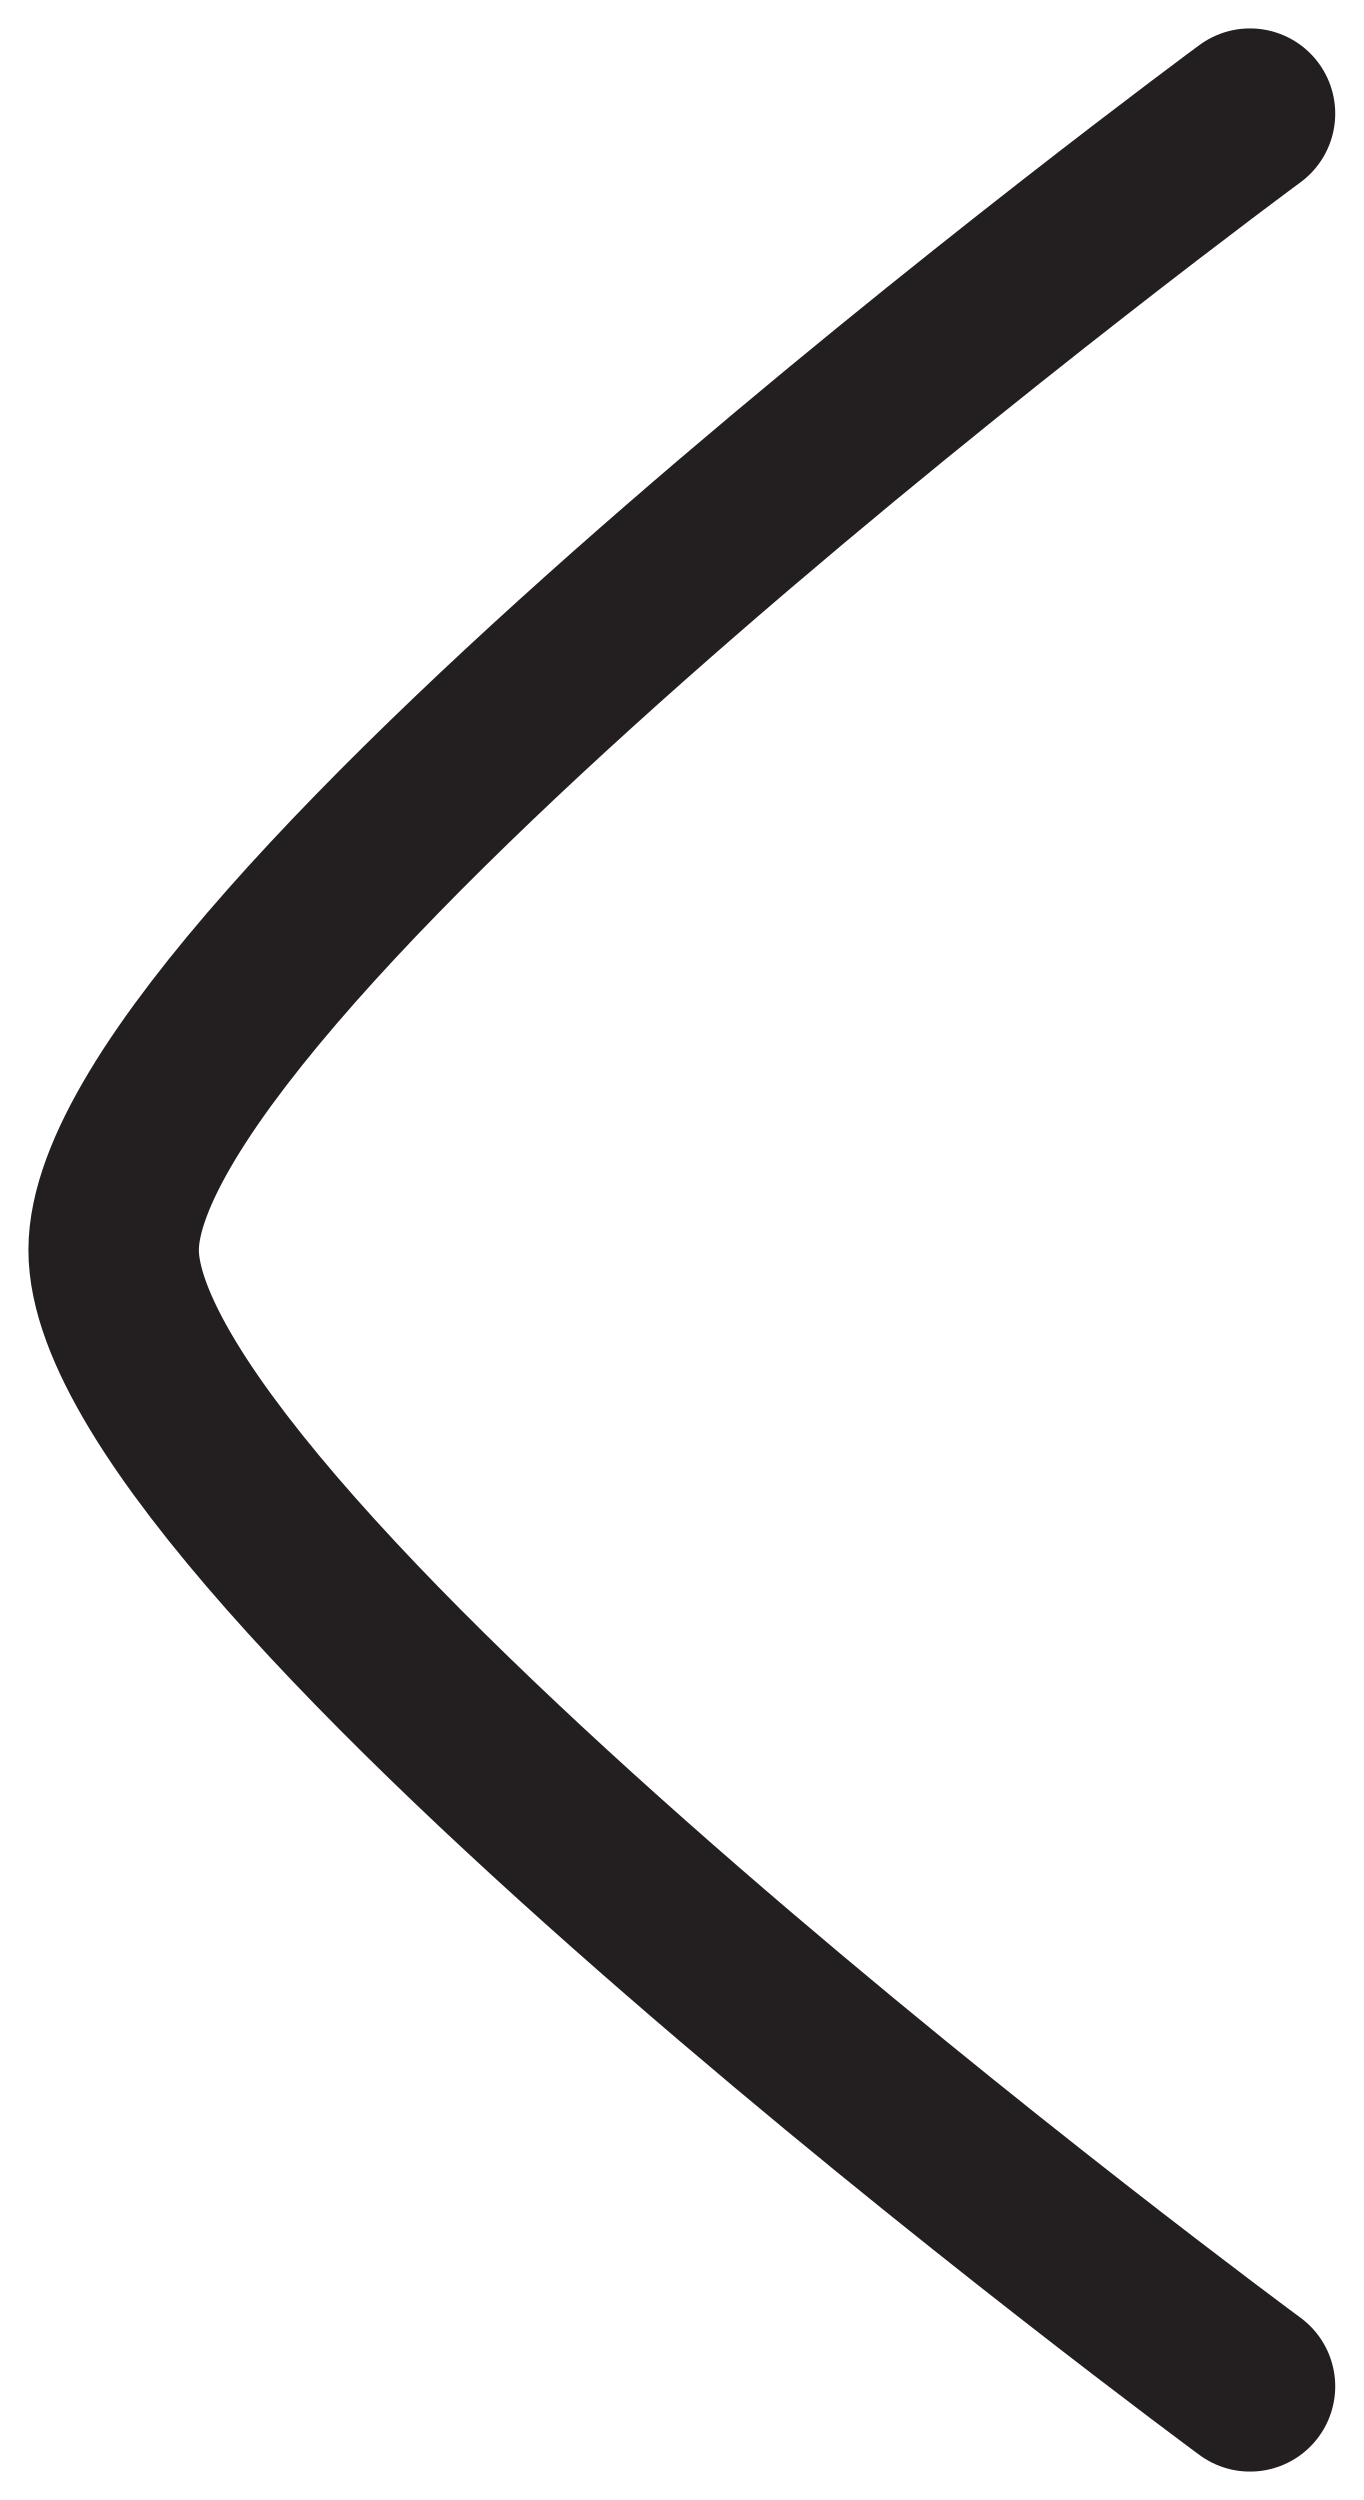
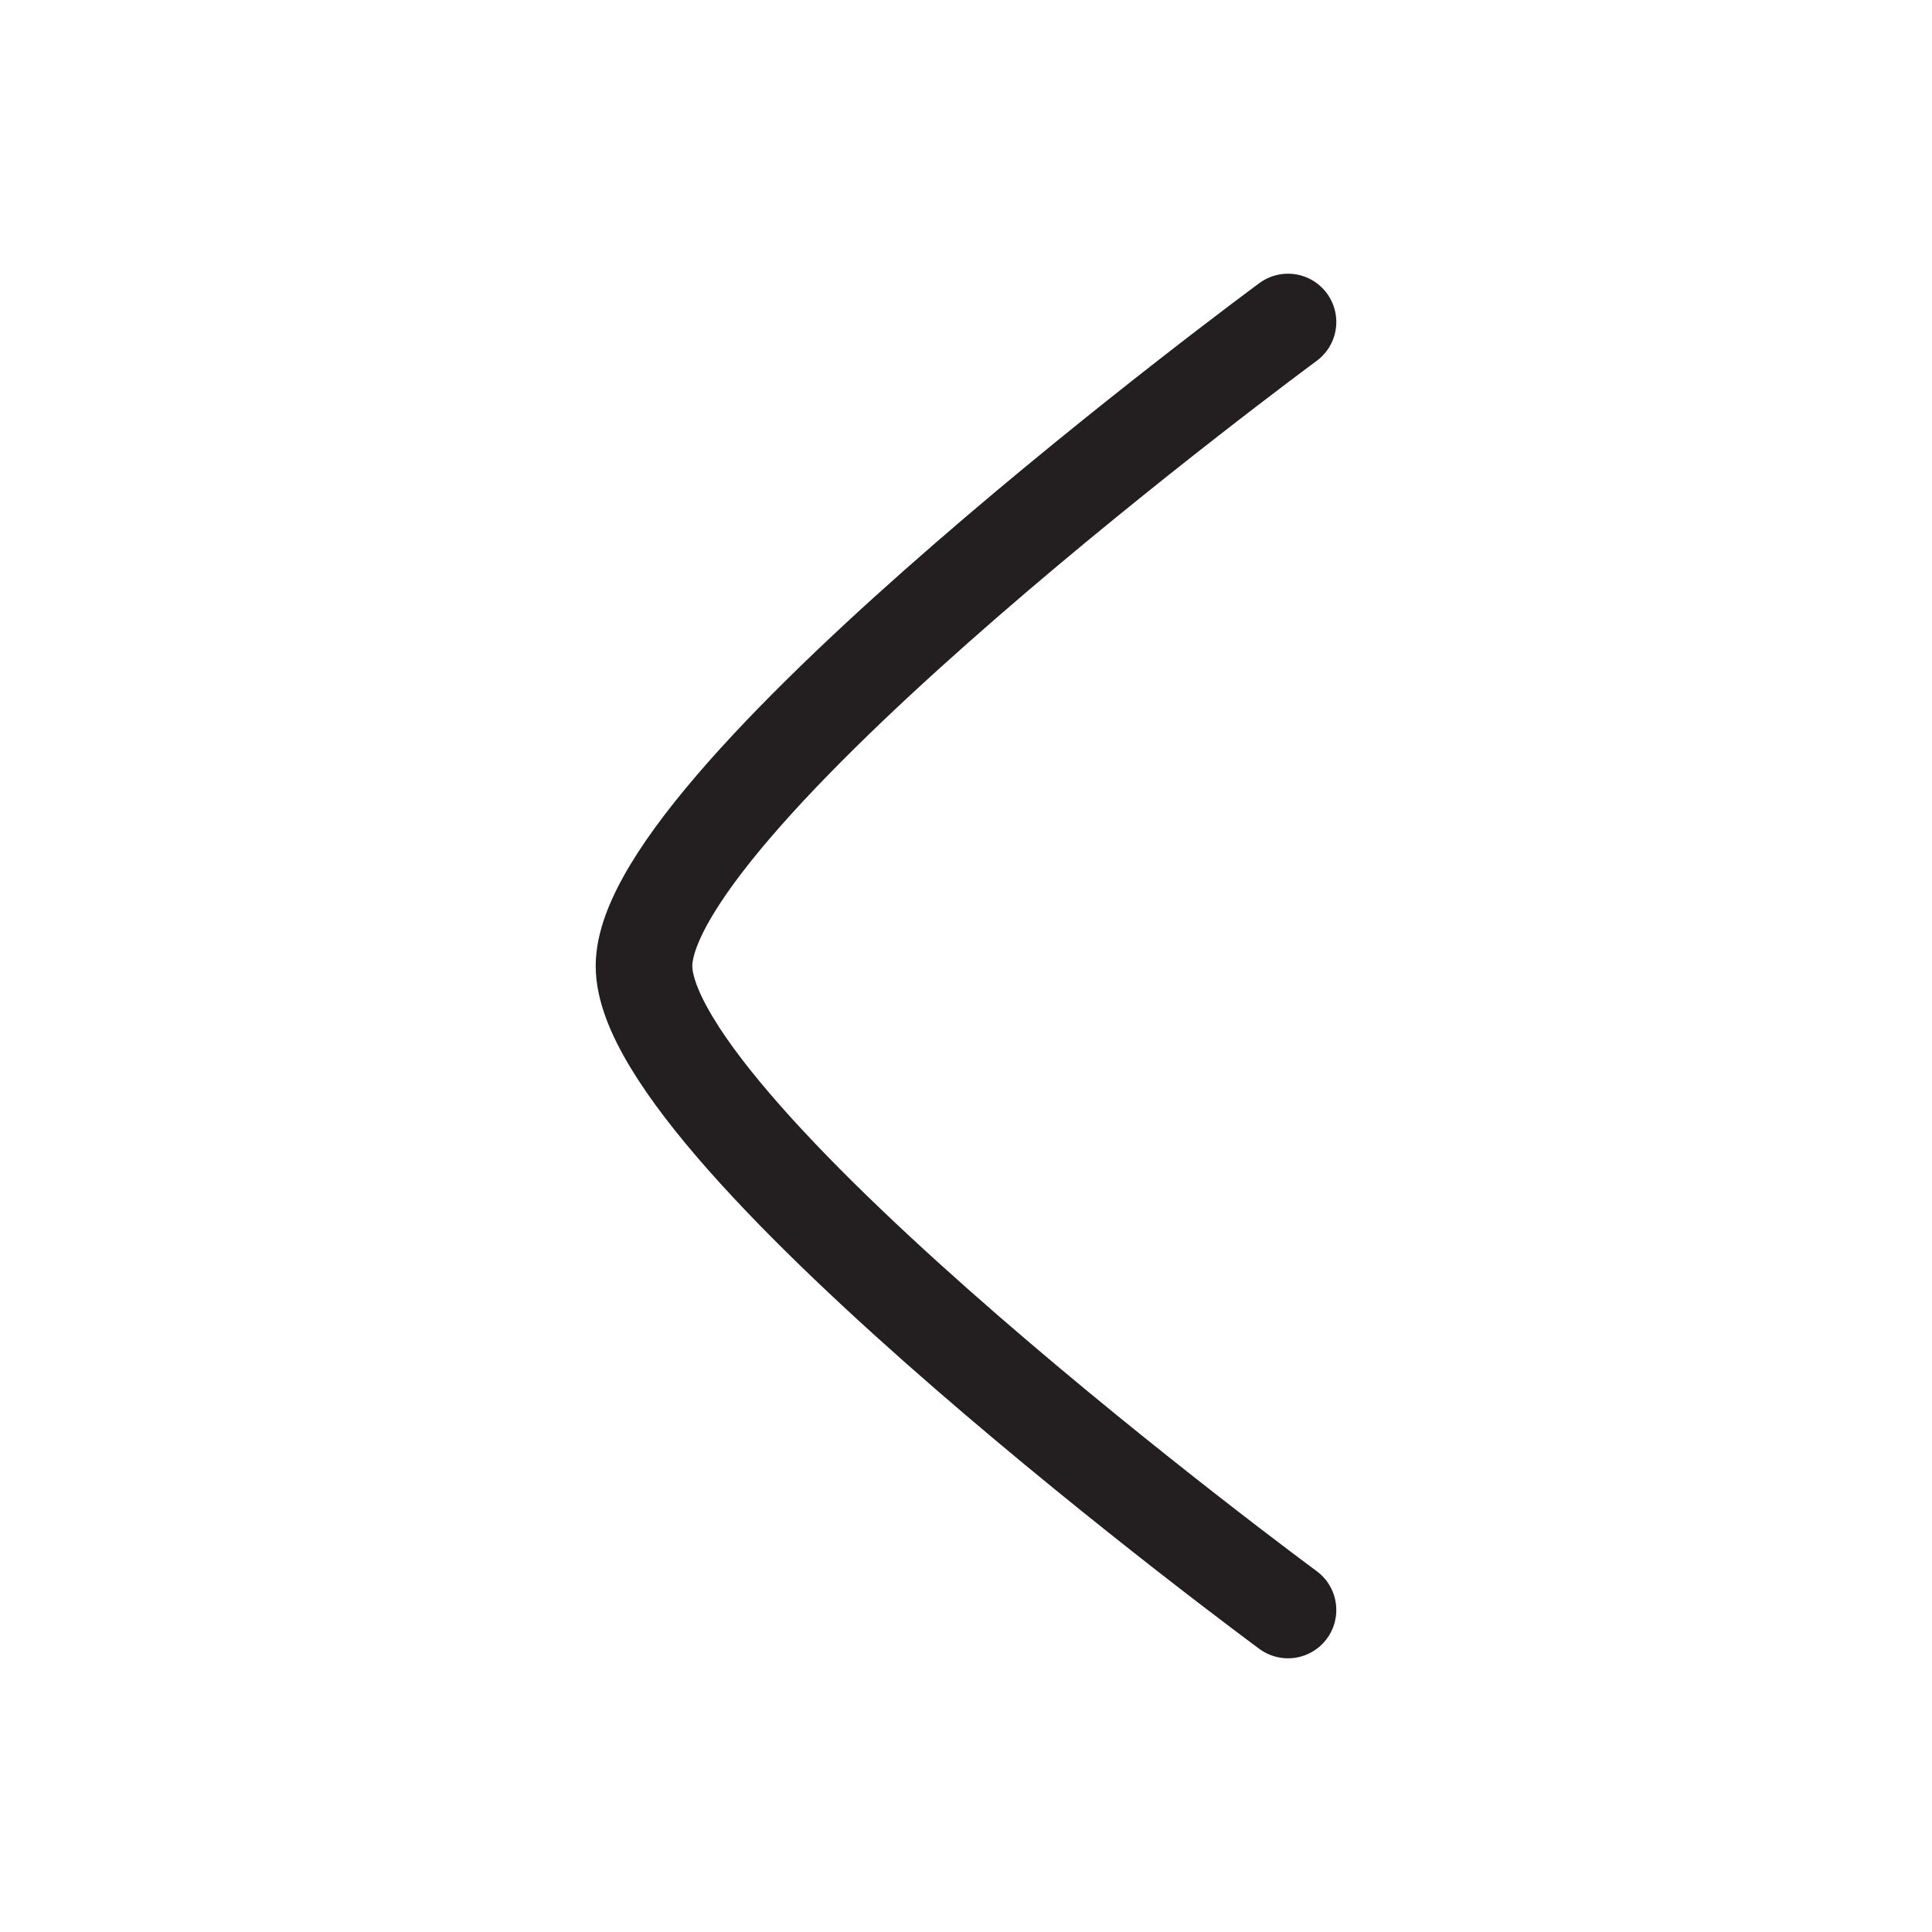
- <svg xmlns="http://www.w3.org/2000/svg" width="12" height="22" viewBox="0 0 12 22" fill="none">
-   <path d="M11 1C11 1 1 8.365 1 11C1 13.635 11 21 11 21" stroke="#231F20" stroke-width="1.5" stroke-linecap="round" stroke-linejoin="round" />
+ <svg xmlns="http://www.w3.org/2000/svg" width="30" height="30" viewBox="0 0 30 30" fill="none">
+   <path d="M20 5C20 5 10 12.365 10 15C10 17.635 20 25 20 25" stroke="#231F20" stroke-width="1.5" stroke-linecap="round" stroke-linejoin="round" />
</svg>
